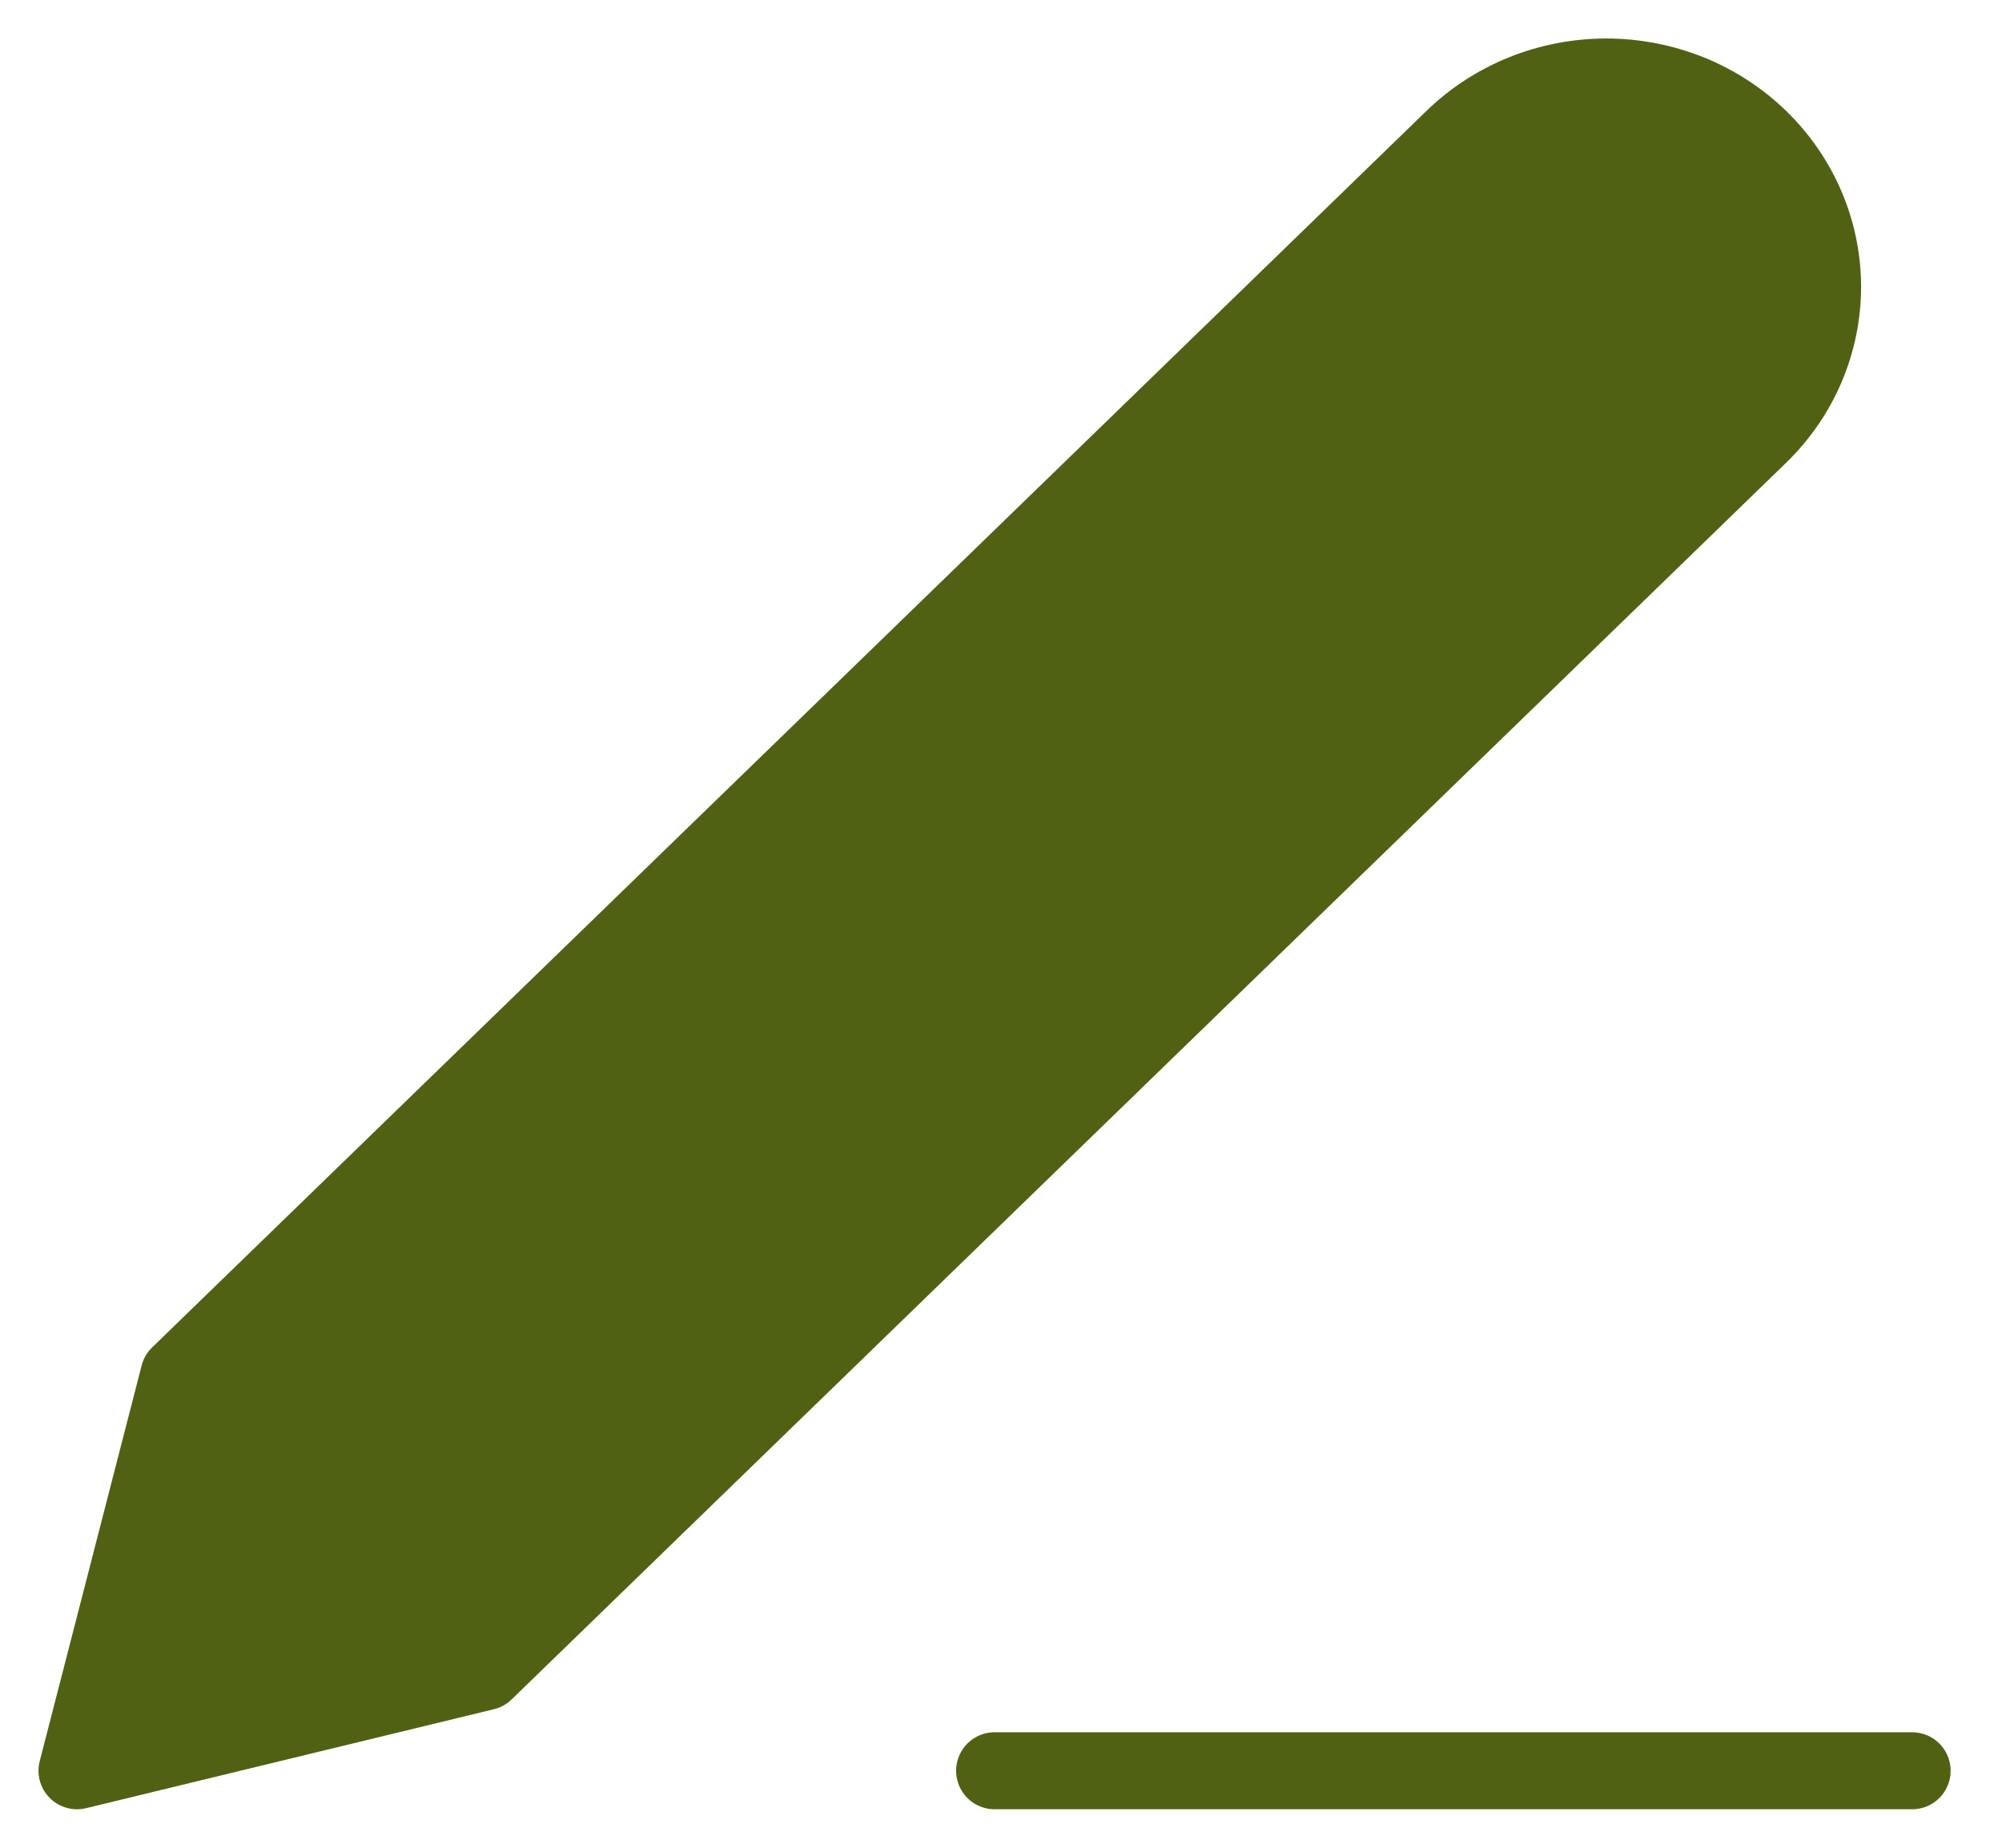
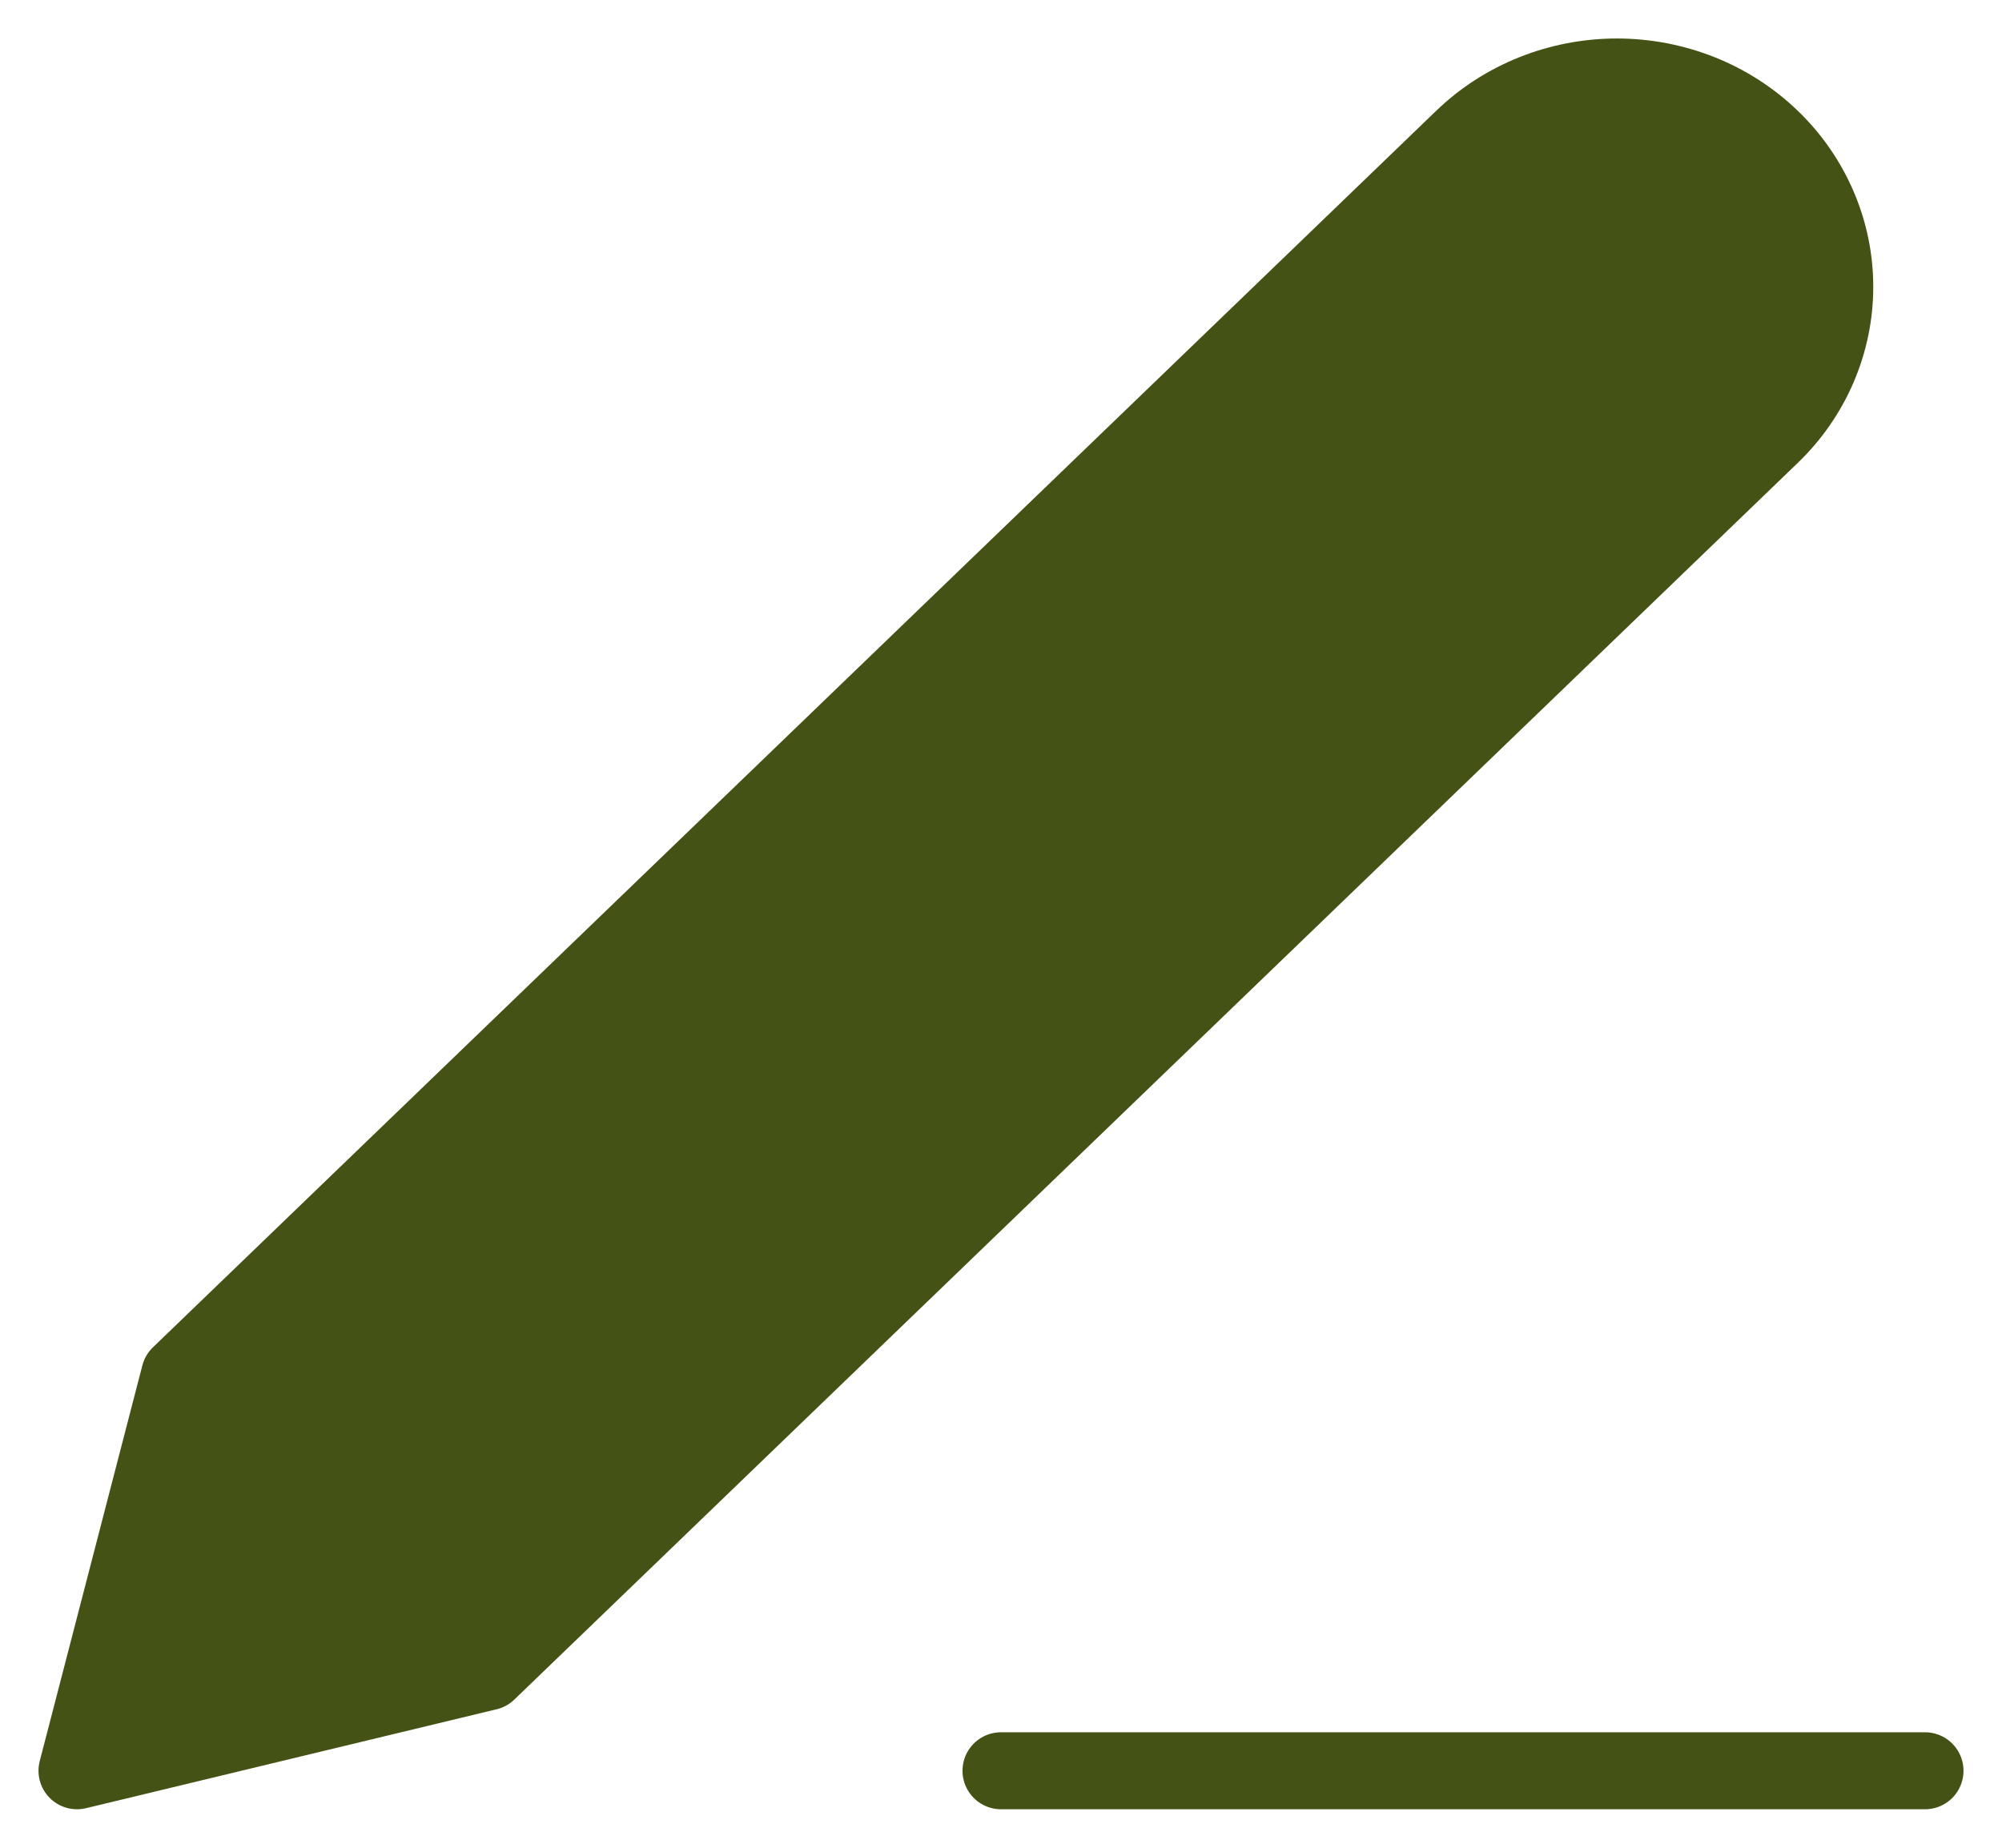
<svg xmlns="http://www.w3.org/2000/svg" width="26" height="24" viewBox="0 0 26 24" fill="none">
-   <path d="M12.917 23H24.833ZM18.875 1.798C19.402 1.287 20.116 1 20.861 1C21.23 1 21.595 1.071 21.936 1.207C22.277 1.344 22.586 1.545 22.847 1.798C23.108 2.051 23.315 2.352 23.456 2.683C23.597 3.013 23.67 3.368 23.67 3.726C23.67 4.084 23.597 4.438 23.456 4.769C23.315 5.1 23.108 5.4 22.847 5.653L6.296 21.715L1 23L2.324 17.86L18.875 1.798Z" fill="#516113" />
-   <path d="M12.917 23H24.833M18.875 1.798C19.402 1.287 20.116 1 20.861 1C21.23 1 21.595 1.071 21.936 1.207C22.277 1.344 22.586 1.545 22.847 1.798C23.108 2.051 23.315 2.352 23.456 2.683C23.597 3.013 23.67 3.368 23.67 3.726C23.67 4.084 23.597 4.438 23.456 4.769C23.315 5.1 23.108 5.4 22.847 5.653L6.296 21.715L1 23L2.324 17.86L18.875 1.798Z" stroke="#516113" stroke-linecap="round" stroke-linejoin="round" />
+   <path d="M13 23H25ZM19 1.798C19.53 1.287 20.25 1 21 1C21.371 1 21.739 1.071 22.082 1.207C22.426 1.344 22.737 1.545 23 1.798C23.263 2.051 23.471 2.352 23.613 2.683C23.755 3.013 23.828 3.368 23.828 3.726C23.828 4.084 23.755 4.438 23.613 4.769C23.471 5.1 23.263 5.4 23 5.653L6.333 21.715L1 23L2.333 17.86L19 1.798Z" fill="#445215" />
+   <path d="M13 23H25M19 1.798C19.53 1.287 20.25 1 21 1C21.371 1 21.739 1.071 22.082 1.207C22.426 1.344 22.737 1.545 23 1.798C23.263 2.051 23.471 2.352 23.613 2.683C23.755 3.013 23.828 3.368 23.828 3.726C23.828 4.084 23.755 4.438 23.613 4.769C23.471 5.1 23.263 5.4 23 5.653L6.333 21.715L1 23L2.333 17.86L19 1.798Z" stroke="#445215" stroke-linecap="round" stroke-linejoin="round" />
</svg>
